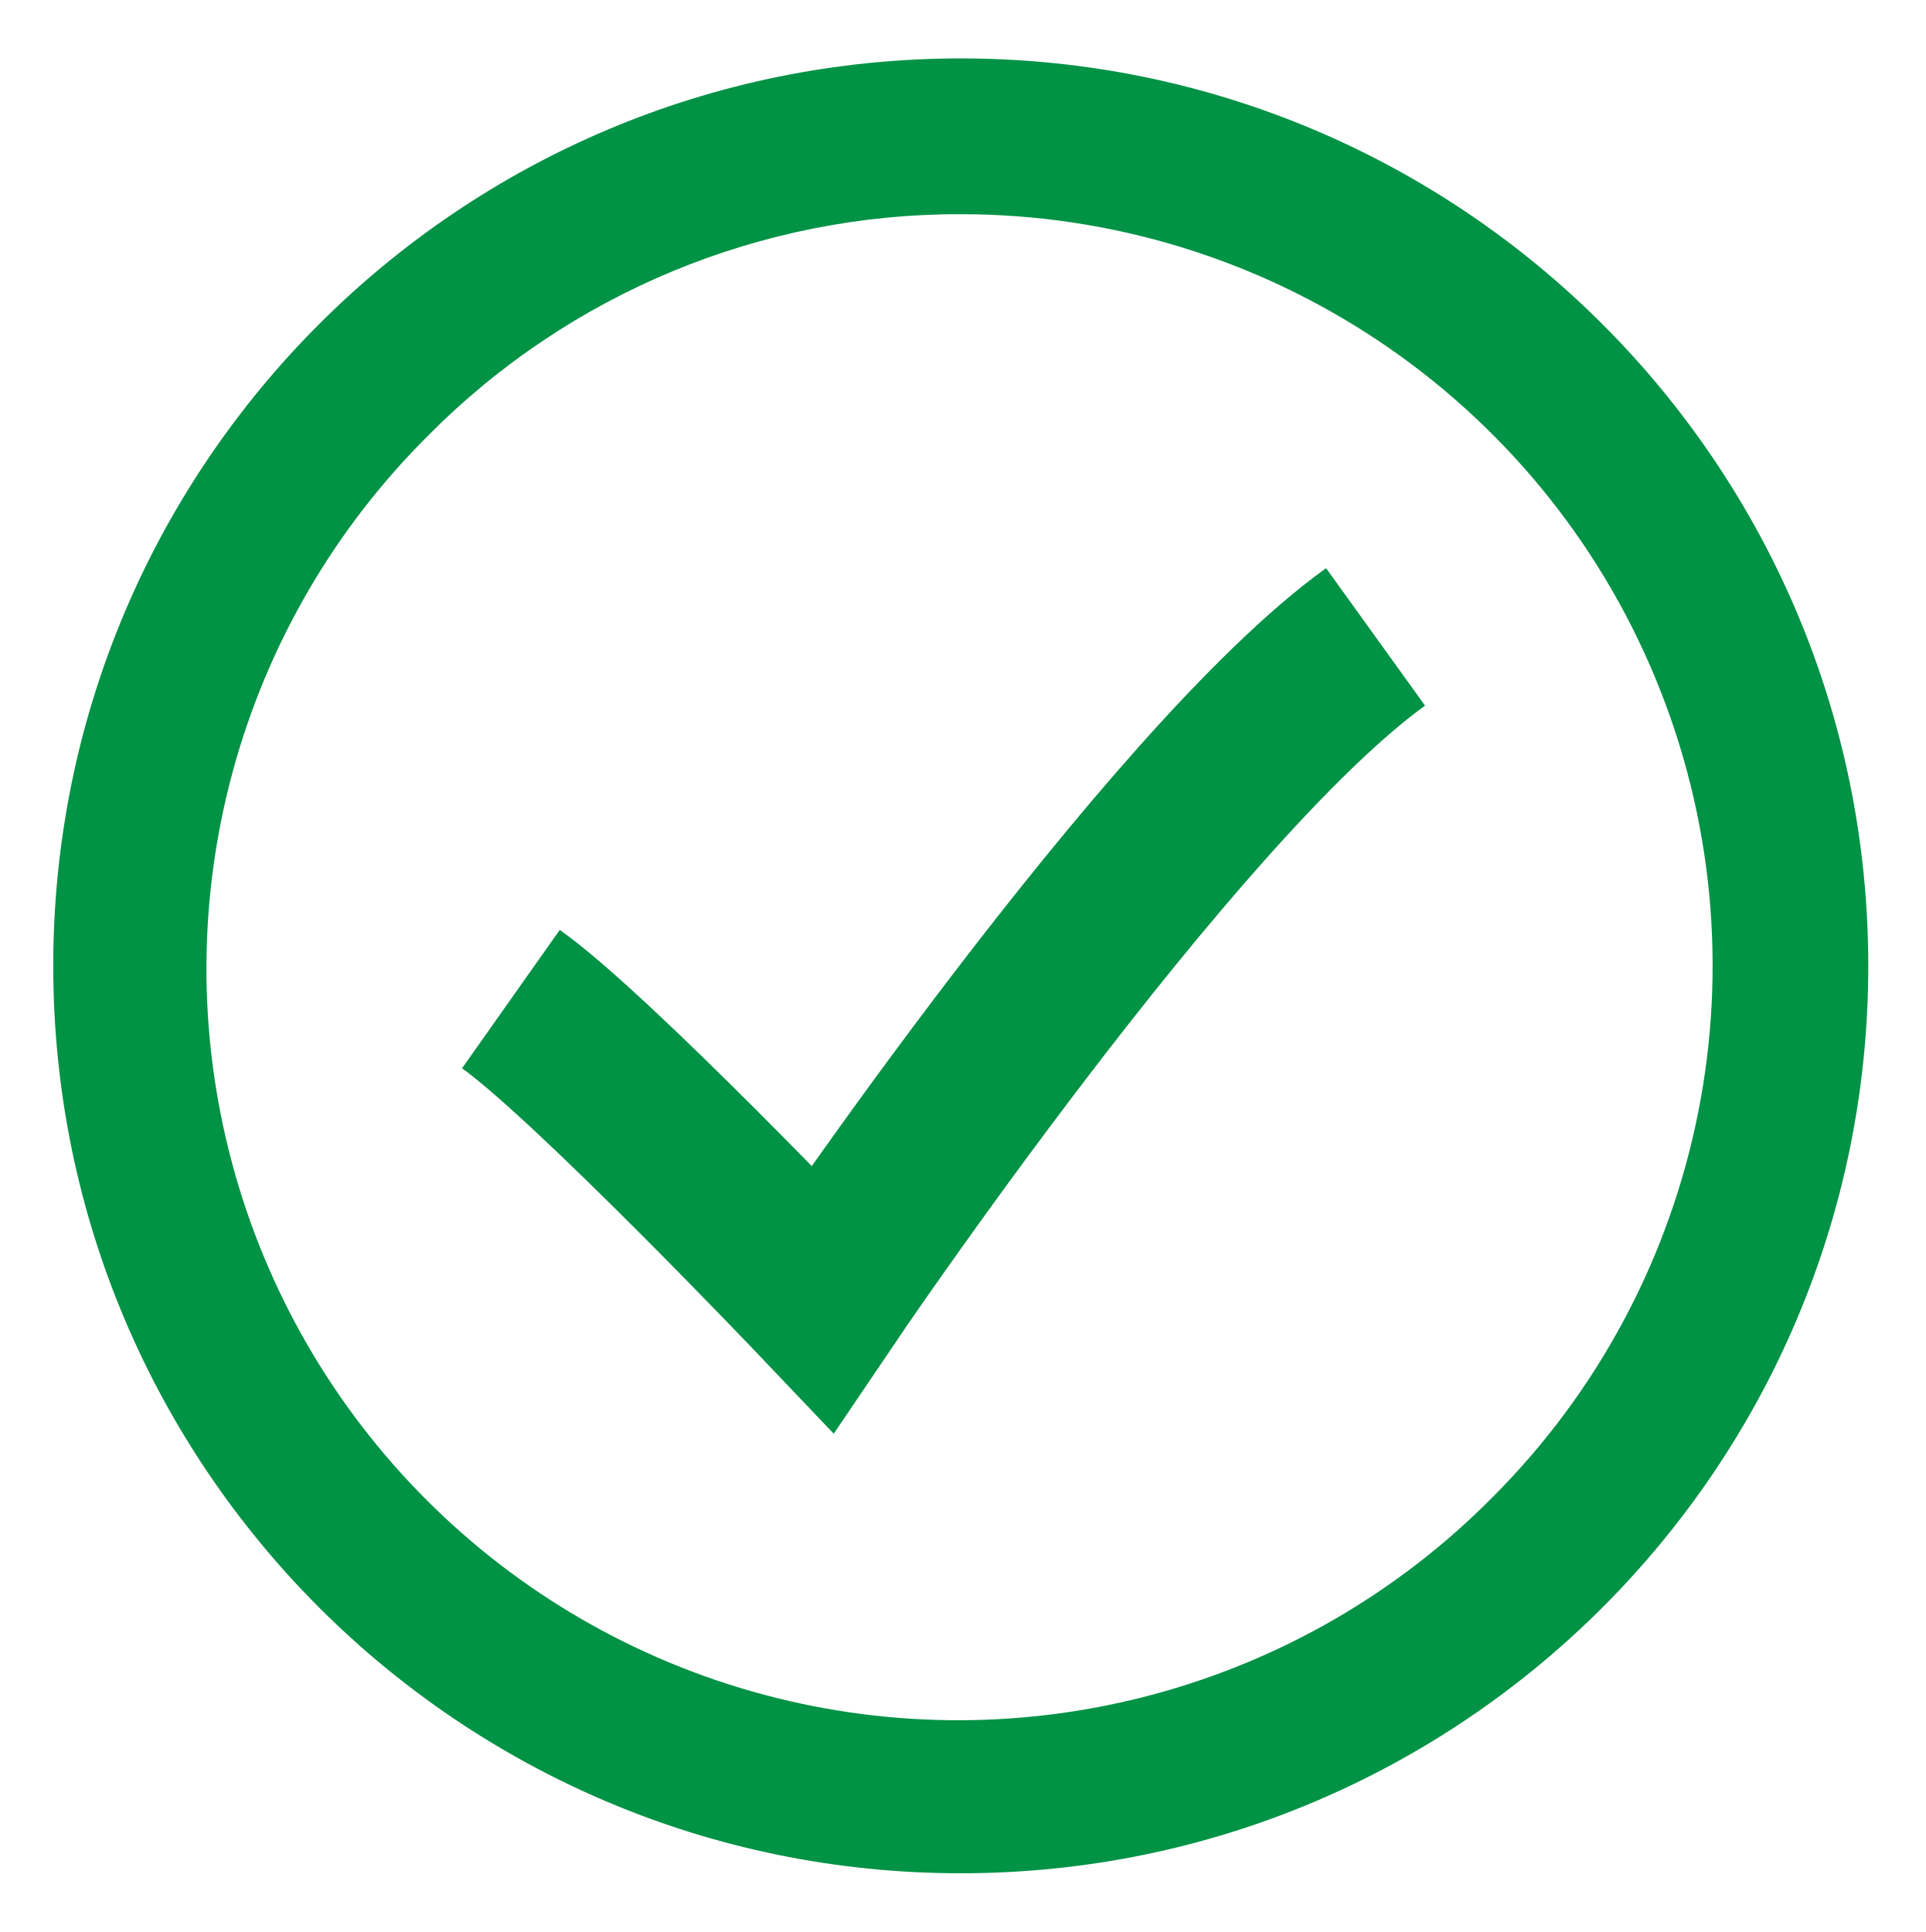
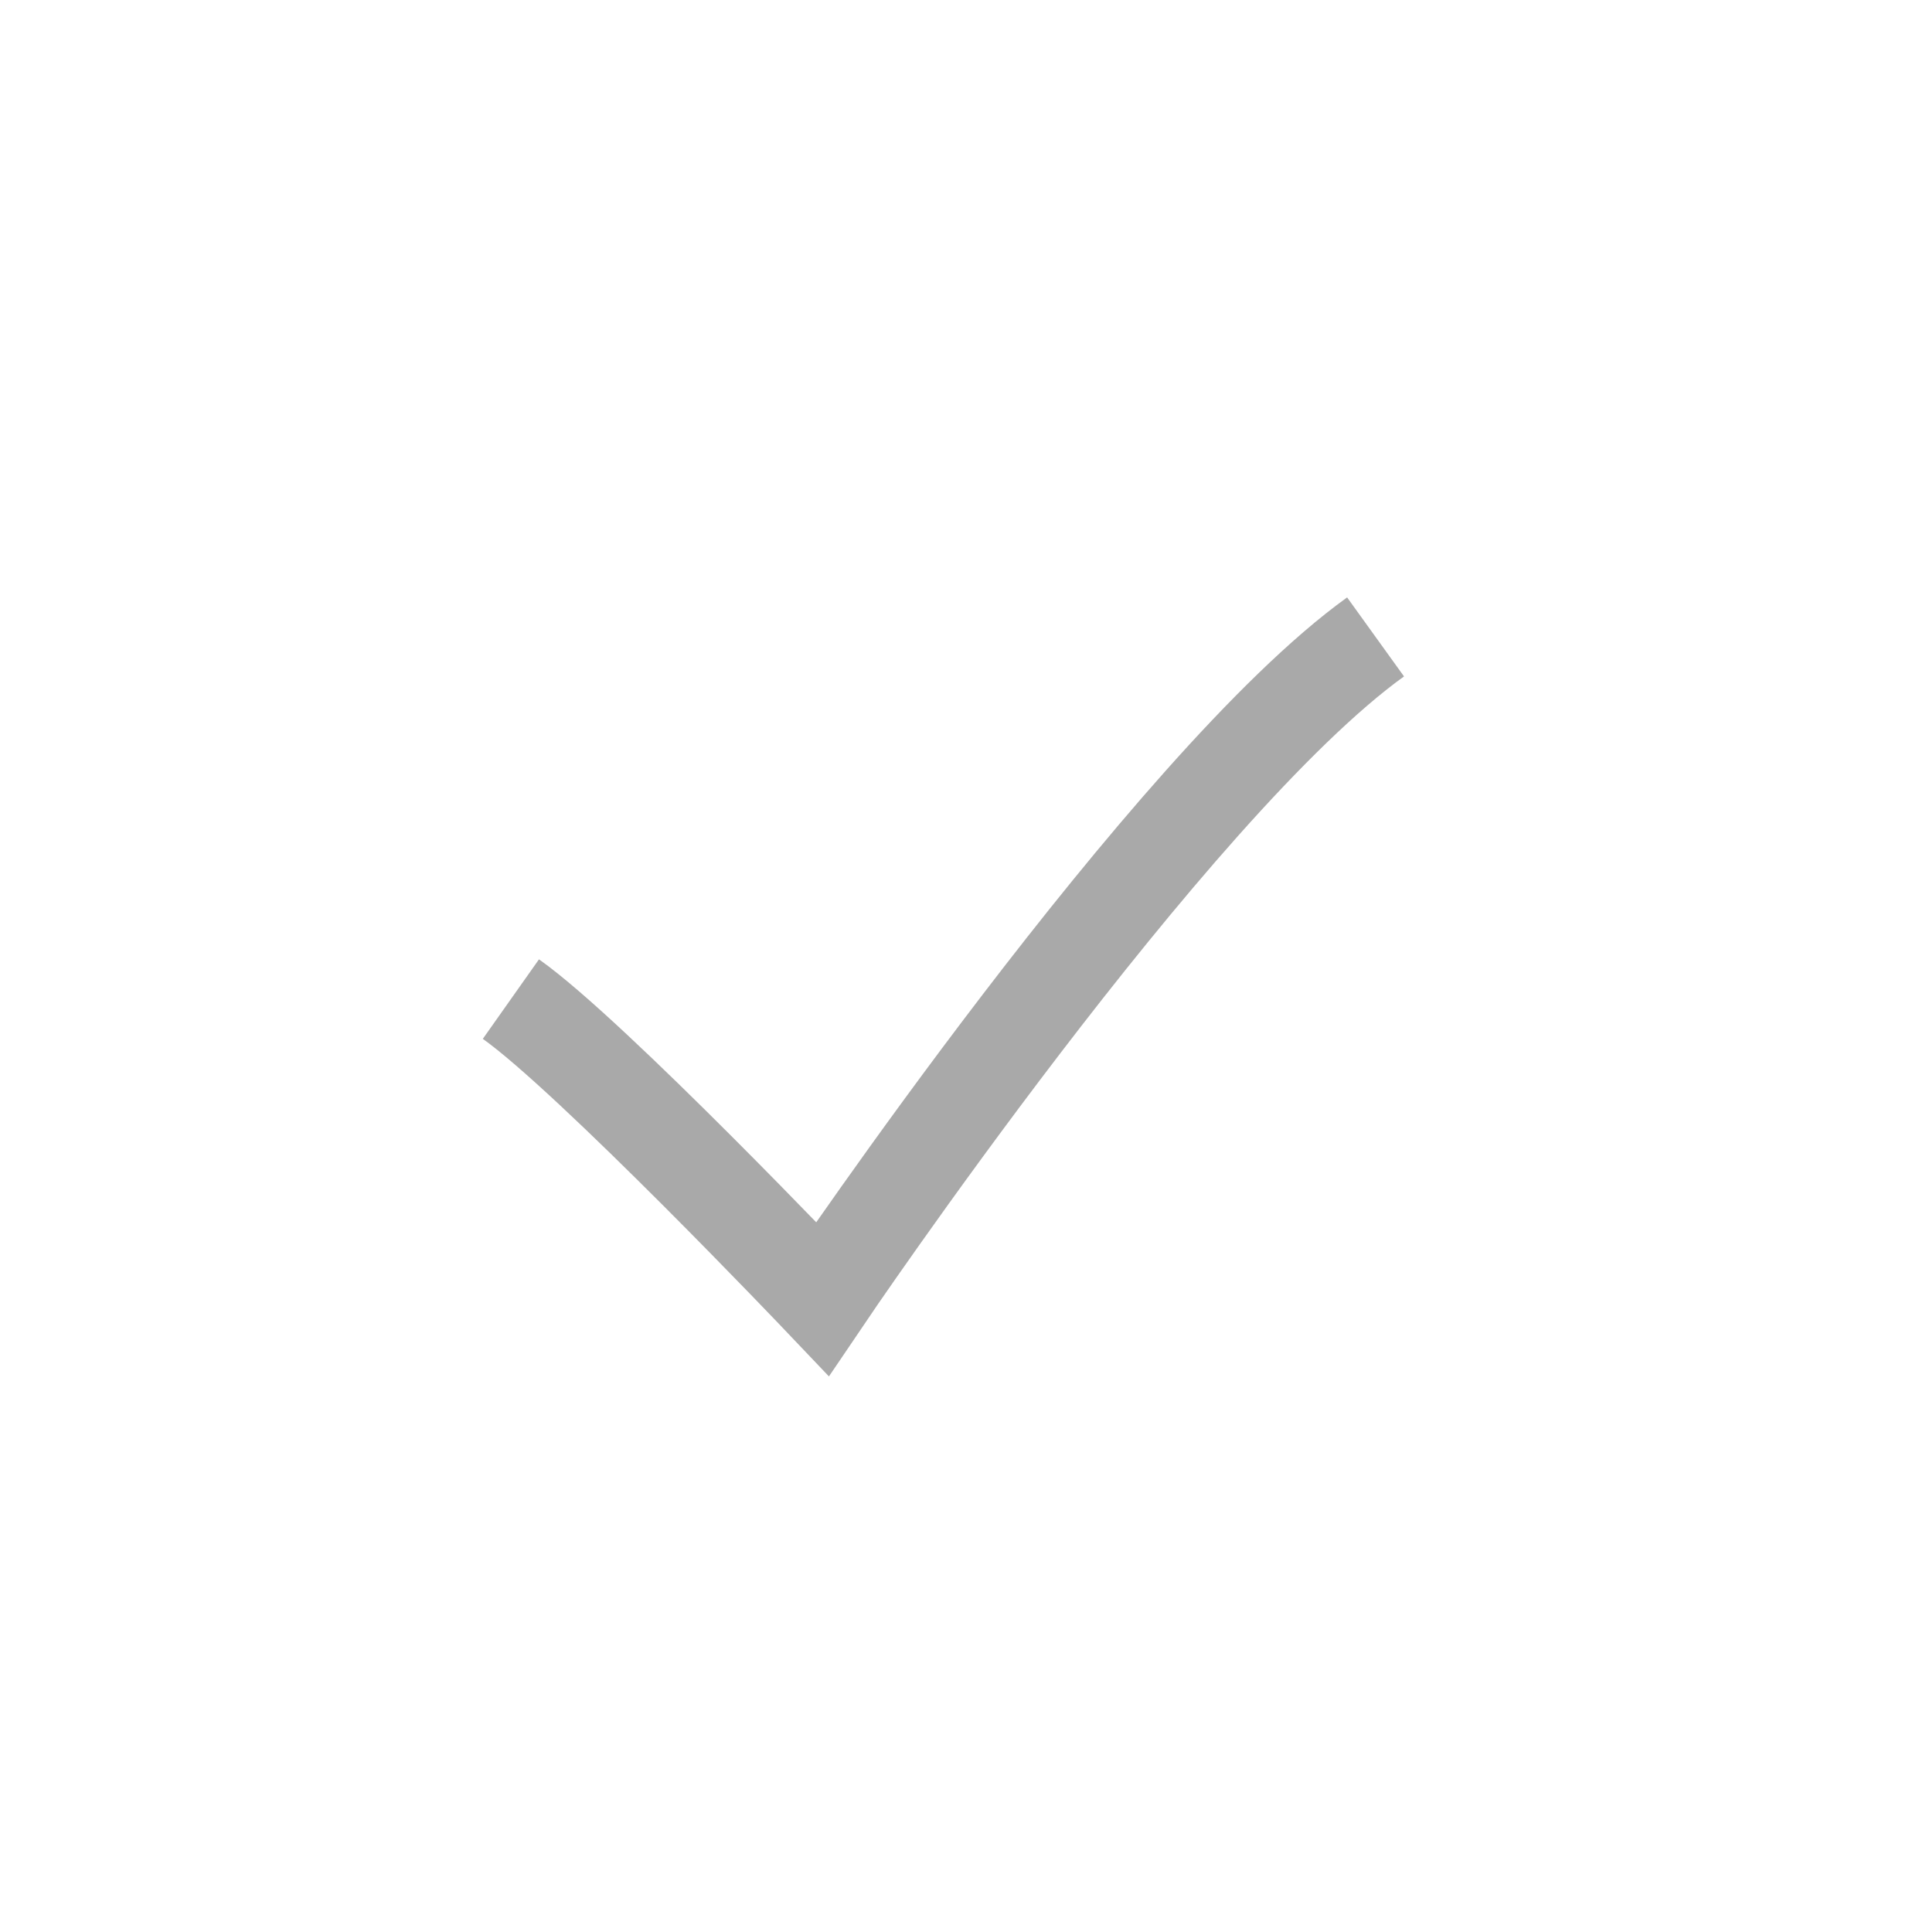
<svg xmlns="http://www.w3.org/2000/svg" id="normal" viewBox="0 0 494.33 496.08">
  <defs>
-     <style>.cls-1{fill:#009245;}.cls-2{fill:none;stroke:#009245;stroke-miterlimit:10;stroke-width:43.5px;}</style>
+     <style>
+             .check {
+                 fill: none;
+                 stroke: #a9a9a9;
+                 stroke-miterlimit: 10;
+                 stroke-width: 25px;
+             }
+         </style>
  </defs>
-   <path class="cls-1" d="M246.67,55A193,193,0,0,1,383.14,384.51,193,193,0,1,1,110.2,111.57,191.73,191.73,0,0,1,246.67,55m0-40c-128.69,0-233,104.32-233,233S118,481,246.67,481s233-104.32,233-233S375.35,15,246.67,15Z" />
-   <path class="cls-2" d="M131.17,256.54c20.62,14.56,80,77,80,77s89.07-131.89,142-170" />
+   <path class="check" d="M131.17,256.54c20.62,14.56,80,77,80,77s89.07-131.89,142-170" />
</svg>
